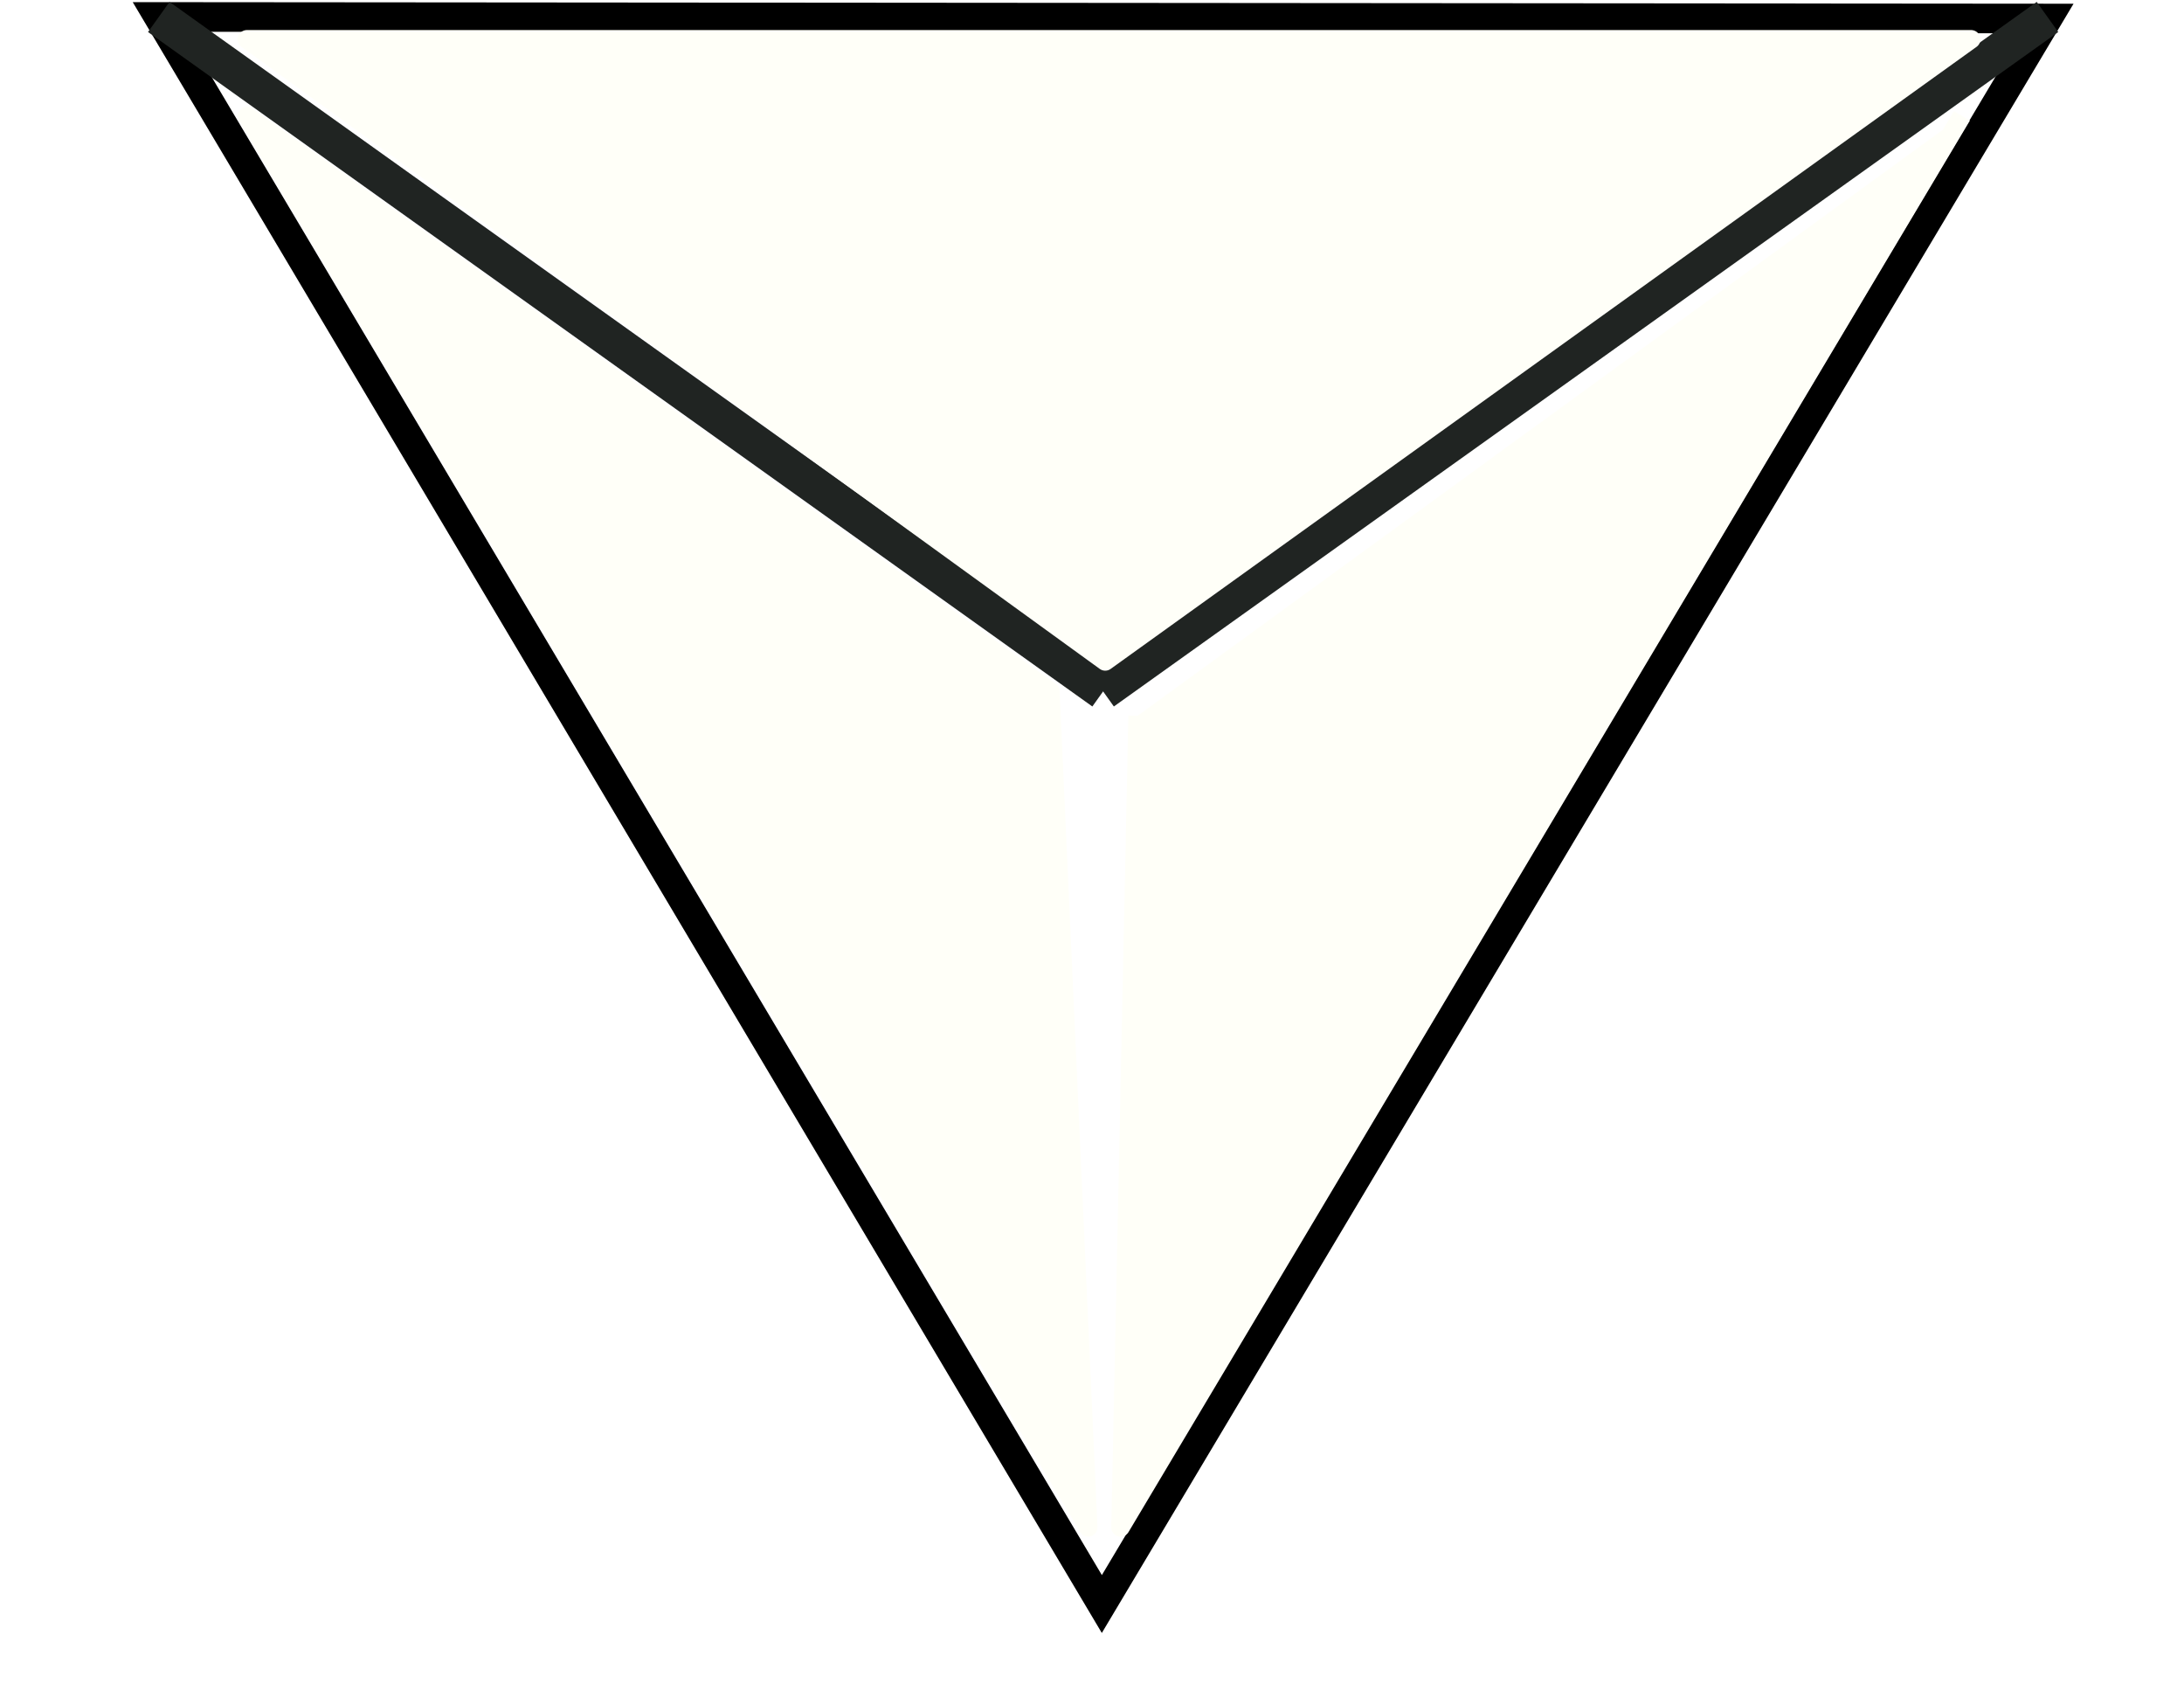
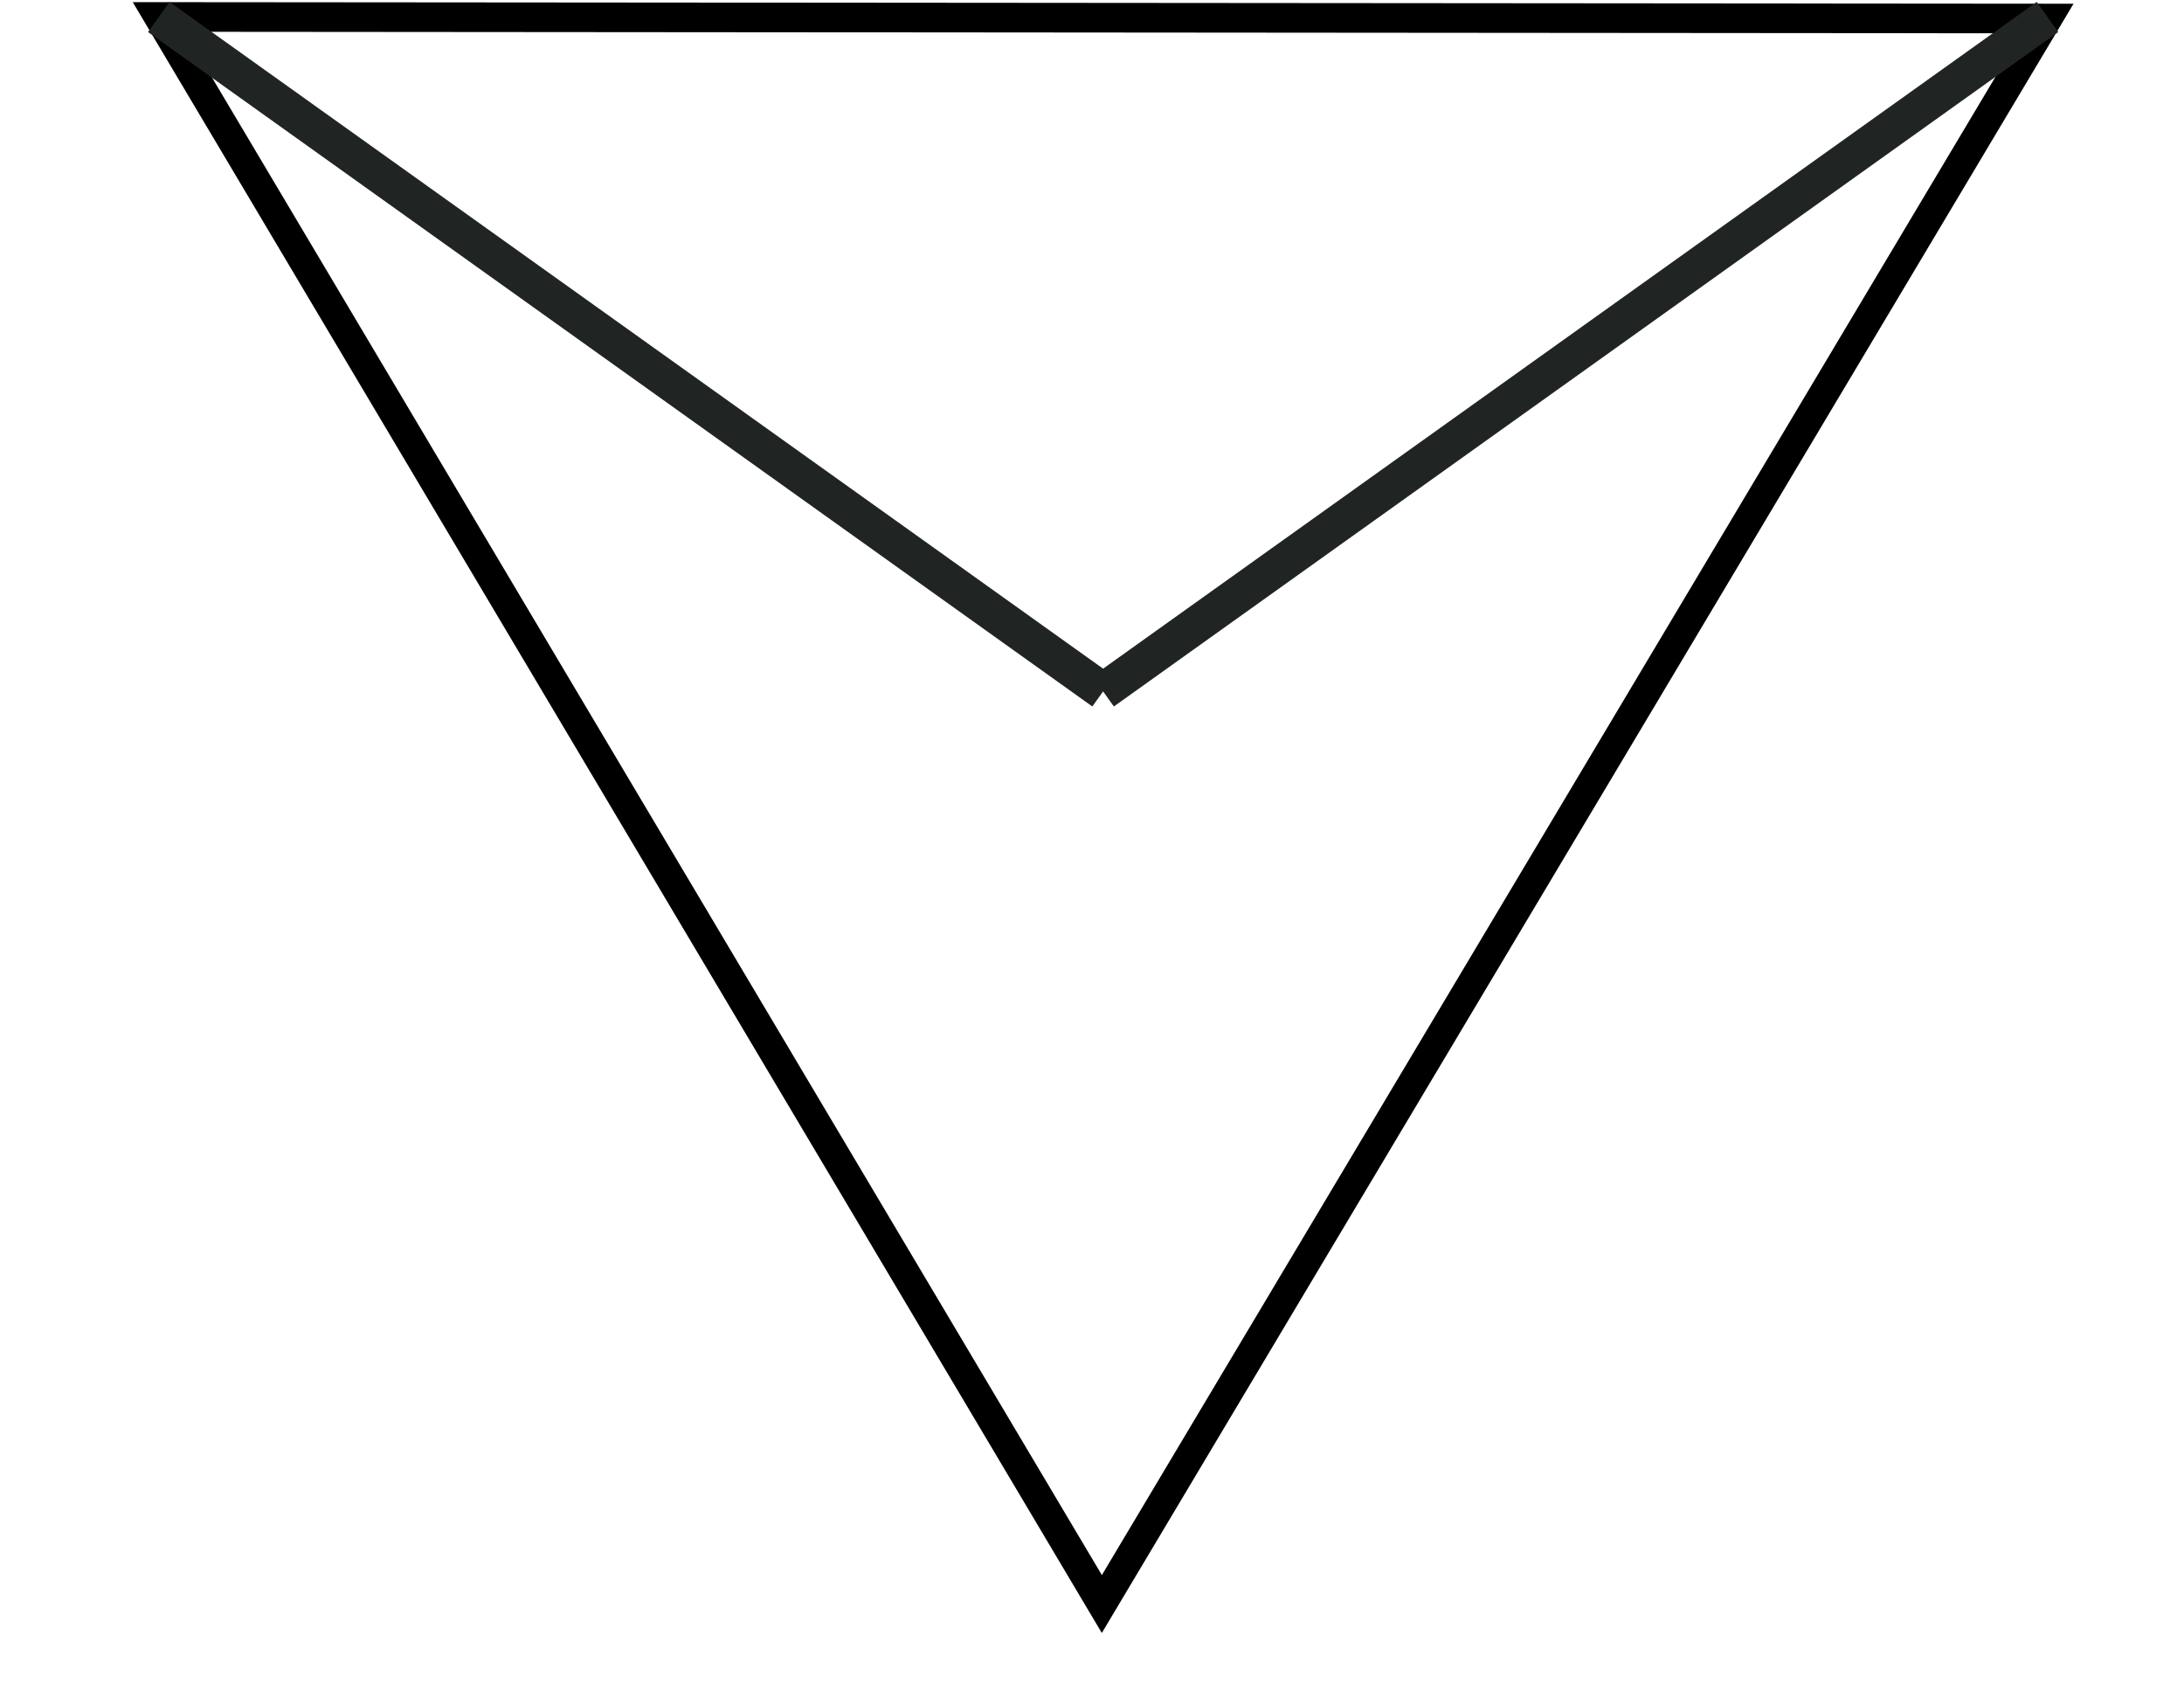
<svg xmlns="http://www.w3.org/2000/svg" version="1.1" id="Layer_1" zoomAndPan="disable" x="0px" y="0px" width="59px" height="46px" viewBox="0 0 59 46" enable-background="new 0 0 59 46" xml:space="preserve">
  <path opacity="0.6" fill="none" stroke="#202422" stroke-width="0.25" stroke-linejoin="round" enable-background="new    " d="  M5.035,26.301" />
  <path opacity="0.6" fill="none" stroke="#202422" stroke-width="0.25" stroke-linejoin="round" enable-background="new    " d="  M30.859,44.666" />
  <path opacity="0.6" fill="none" stroke="#202422" stroke-width="0.25" stroke-linejoin="round" enable-background="new    " d="  M56.602,26.414" />
  <polygon fill="none" stroke="#000000" stroke-width="0.8" points="4.289,0.458 55.312,0.5 29.766,43.32 " />
  <line fill="none" stroke="#202422" stroke-linejoin="round" x1="4.289" y1="0.458" x2="29.8" y2="18.673" />
  <line fill="none" stroke="#202422" stroke-linejoin="round" x1="29.8" y1="18.673" x2="55.312" y2="0.458" />
  <g opacity="0">
    <g>
      <line fill="none" stroke="#000000" stroke-width="0.5" stroke-linejoin="round" x1="6.669" y1="4.171" x2="15.621" y2="10.09" />
      <line fill="none" stroke="#000000" stroke-width="0.5" stroke-linejoin="round" x1="8.769" y1="7.713" x2="17.039" y2="13.171" />
      <line fill="none" stroke="#000000" stroke-width="0.5" stroke-linejoin="round" x1="10.869" y1="11.254" x2="18.457" y2="16.25" />
      <line fill="none" stroke="#000000" stroke-width="0.5" stroke-linejoin="round" x1="12.969" y1="14.796" x2="19.875" y2="19.331" />
      <line fill="none" stroke="#000000" stroke-width="0.5" stroke-linejoin="round" x1="15.07" y1="18.338" x2="21.293" y2="22.41" />
      <line fill="none" stroke="#000000" stroke-width="0.5" stroke-linejoin="round" x1="17.17" y1="21.88" x2="22.711" y2="25.49" />
      <line fill="none" stroke="#000000" stroke-width="0.5" stroke-linejoin="round" x1="19.271" y1="25.422" x2="24.128" y2="28.57" />
      <line fill="none" stroke="#000000" stroke-width="0.5" stroke-linejoin="round" x1="21.371" y1="28.965" x2="25.546" y2="31.65" />
      <line fill="none" stroke="#000000" stroke-width="0.5" stroke-linejoin="round" x1="23.471" y1="32.506" x2="26.964" y2="34.73" />
      <line fill="none" stroke="#000000" stroke-width="0.5" stroke-linejoin="round" x1="25.572" y1="36.047" x2="28.382" y2="37.811" />
      <line fill="none" stroke="#000000" stroke-width="0.5" stroke-linejoin="round" x1="27.672" y1="39.59" x2="29.8" y2="40.891" />
    </g>
    <g>
      <line fill="none" stroke="#000000" stroke-width="0.5" stroke-linejoin="round" x1="52.801" y1="4.171" x2="43.848" y2="10.09" />
      <line fill="none" stroke="#000000" stroke-width="0.5" stroke-linejoin="round" x1="50.701" y1="7.713" x2="42.43" y2="13.171" />
      <line fill="none" stroke="#000000" stroke-width="0.5" stroke-linejoin="round" x1="48.6" y1="11.254" x2="41.012" y2="16.25" />
      <line fill="none" stroke="#000000" stroke-width="0.5" stroke-linejoin="round" x1="46.5" y1="14.796" x2="39.594" y2="19.331" />
      <line fill="none" stroke="#000000" stroke-width="0.5" stroke-linejoin="round" x1="44.4" y1="18.338" x2="38.176" y2="22.41" />
      <line fill="none" stroke="#000000" stroke-width="0.5" stroke-linejoin="round" x1="42.299" y1="21.88" x2="36.758" y2="25.49" />
      <line fill="none" stroke="#000000" stroke-width="0.5" stroke-linejoin="round" x1="40.199" y1="25.422" x2="35.34" y2="28.57" />
      <line fill="none" stroke="#000000" stroke-width="0.5" stroke-linejoin="round" x1="38.098" y1="28.965" x2="33.924" y2="31.65" />
      <line fill="none" stroke="#000000" stroke-width="0.5" stroke-linejoin="round" x1="35.998" y1="32.506" x2="32.506" y2="34.73" />
      <line fill="none" stroke="#000000" stroke-width="0.5" stroke-linejoin="round" x1="33.898" y1="36.047" x2="31.088" y2="37.811" />
      <line fill="none" stroke="#000000" stroke-width="0.5" stroke-linejoin="round" x1="31.797" y1="39.59" x2="29.669" y2="40.891" />
    </g>
    <g>
      <line fill="none" stroke="#000000" stroke-width="0.5" stroke-linejoin="round" x1="25.316" y1="17.007" x2="29.503" y2="19.757" />
      <line fill="none" stroke="#000000" stroke-width="0.5" stroke-linejoin="round" x1="25.892" y1="20.013" x2="29.24" y2="22.173" />
      <line fill="none" stroke="#000000" stroke-width="0.5" stroke-linejoin="round" x1="26.469" y1="23.019" x2="28.978" y2="24.59" />
      <line fill="none" stroke="#000000" stroke-width="0.5" stroke-linejoin="round" x1="27.046" y1="26.025" x2="28.715" y2="27.008" />
    </g>
  </g>
-   <polygon fill="#FFFFF8" stroke="#FFFFF8" stroke-width="0.5" stroke-linejoin="round" points="29.857,17.863 6.669,1.062   20.938,1.062 38.176,1.062 53.25,1.062 " />
-   <polygon fill="#FFFFF8" stroke="#FFFFF8" stroke-width="0.5" stroke-linejoin="round" points="29.398,41.25 6.669,3.13   28.375,18.673 " />
-   <polyline fill="#FFFFF8" stroke="#FFFFF8" stroke-width="0.5" stroke-linejoin="round" points="53,3.13 30.271,41.25 30.732,19.331   " />
</svg>
